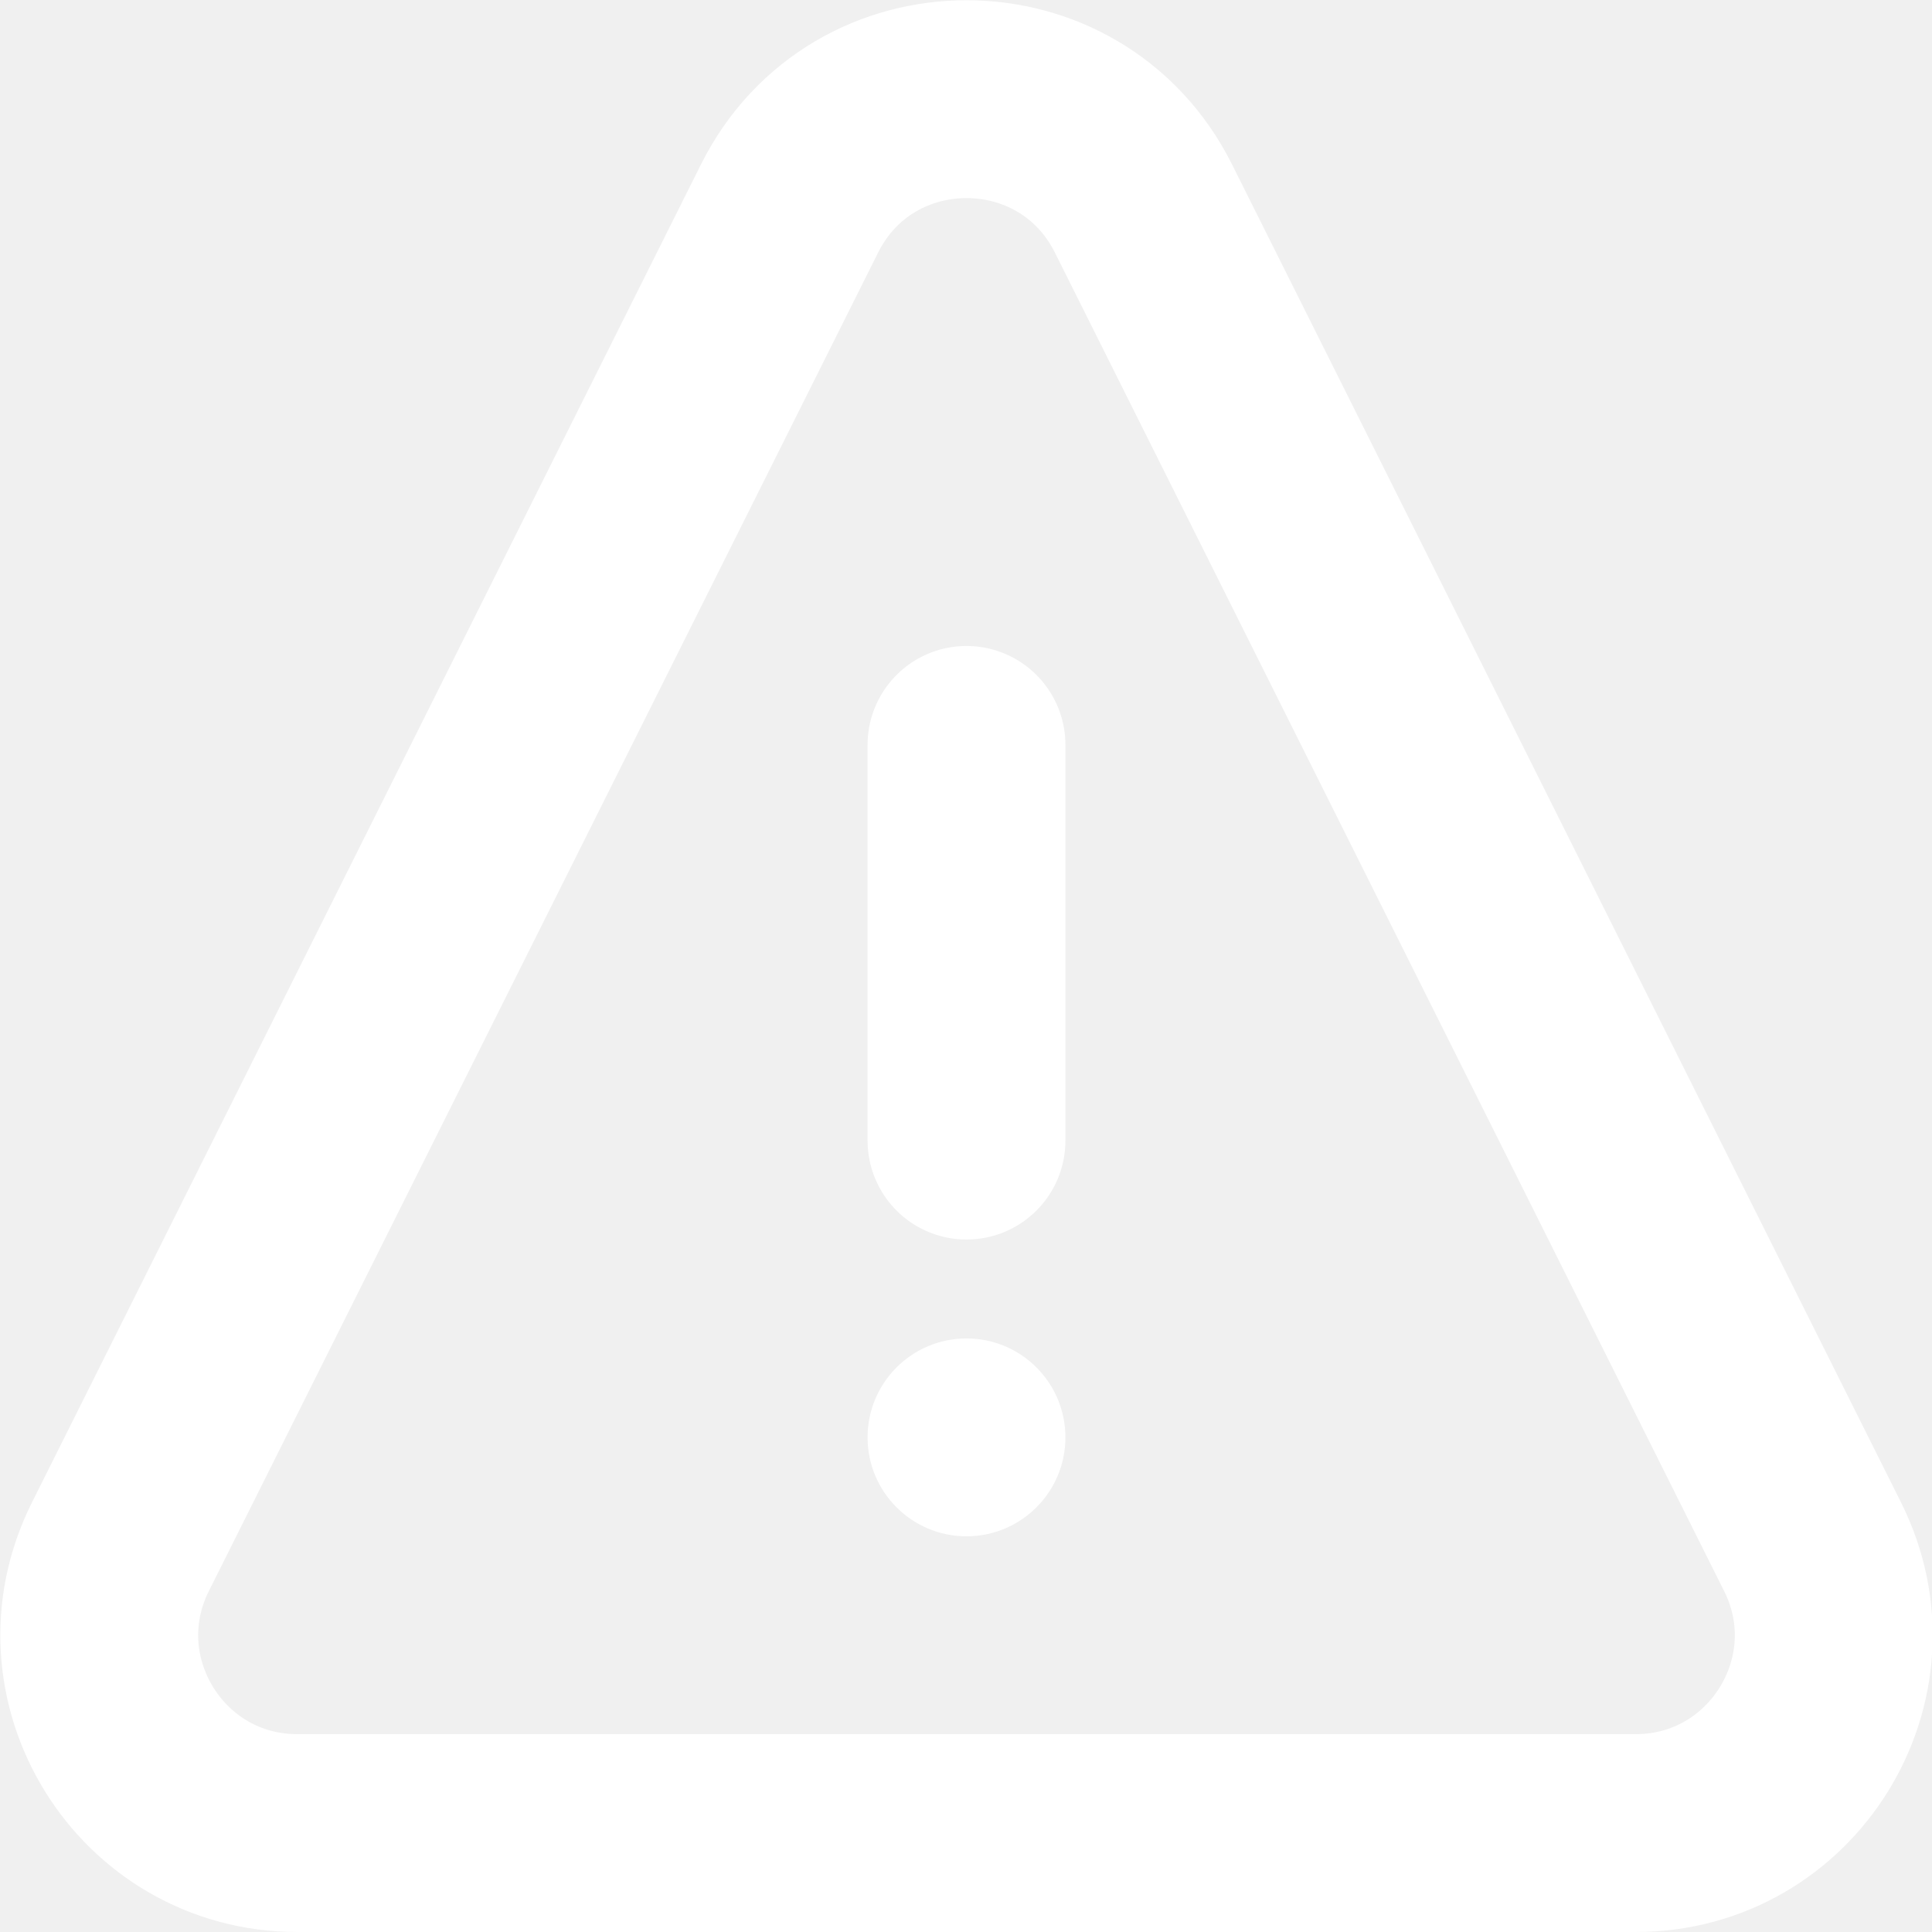
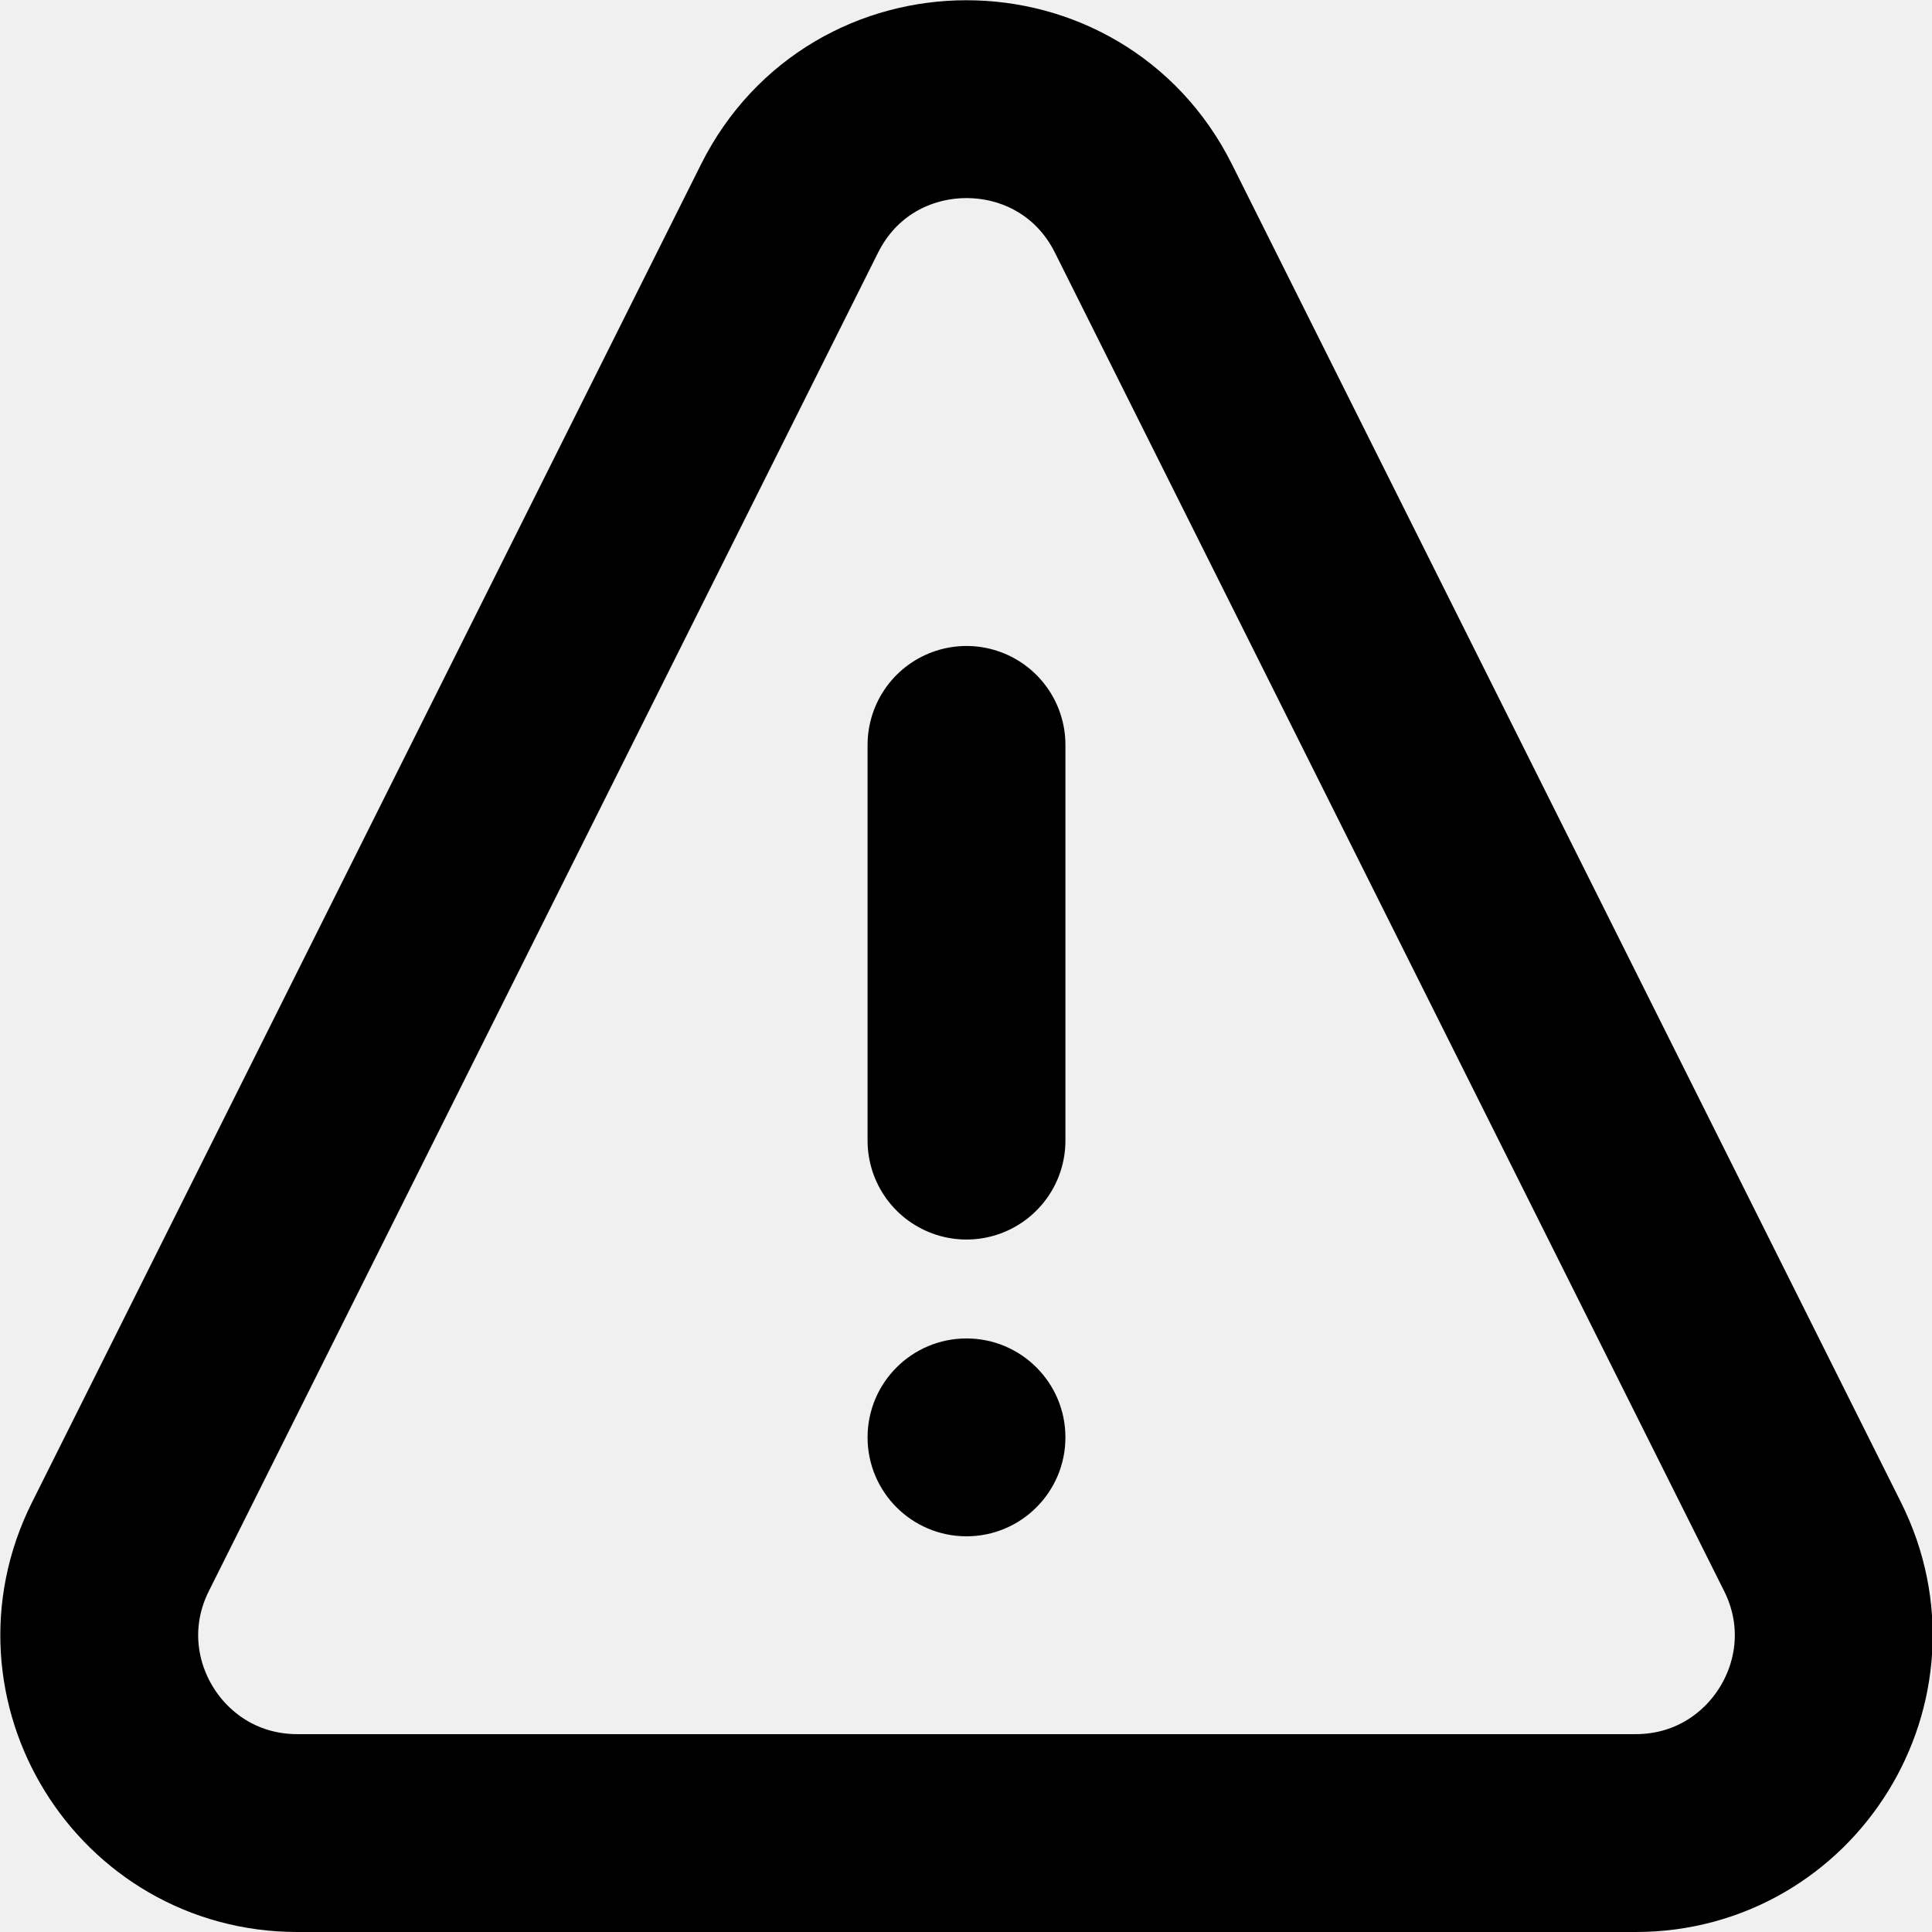
<svg xmlns="http://www.w3.org/2000/svg" fill="none" viewBox="2.23 2.47 19.53 19.53">
  <g id="SVGRepo_bgCarrier" stroke-width="0" />
  <g id="SVGRepo_tracerCarrier" stroke-linecap="round" stroke-linejoin="round" />
  <g id="SVGRepo_iconCarrier">
-     <circle cx="12" cy="17" r="1" fill="#ffffff" />
-     <path d="M12 10L12 14" stroke="#ffffff" stroke-width="2" stroke-linecap="round" stroke-linejoin="round" />
-     <path d="M3.447 18.106L10.211 4.578C10.948 3.104 13.052 3.104 13.789 4.578L20.553 18.106C21.218 19.435 20.251 21 18.764 21H5.236C3.749 21 2.782 19.435 3.447 18.106Z" stroke="#ffffff" stroke-width="2" stroke-linecap="round" stroke-linejoin="round" />
+     <circle cx="12" cy="17" r="1" fill="currentColor" />
+     <path d="M12 10L12 14" stroke="currentColor" stroke-width="2" stroke-linecap="round" stroke-linejoin="round" />
+     <path d="M3.447 18.106L10.211 4.578C10.948 3.104 13.052 3.104 13.789 4.578L20.553 18.106C21.218 19.435 20.251 21 18.764 21H5.236C3.749 21 2.782 19.435 3.447 18.106Z" stroke="currentColor" stroke-width="2" stroke-linecap="round" stroke-linejoin="round" />
  </g>
</svg>
